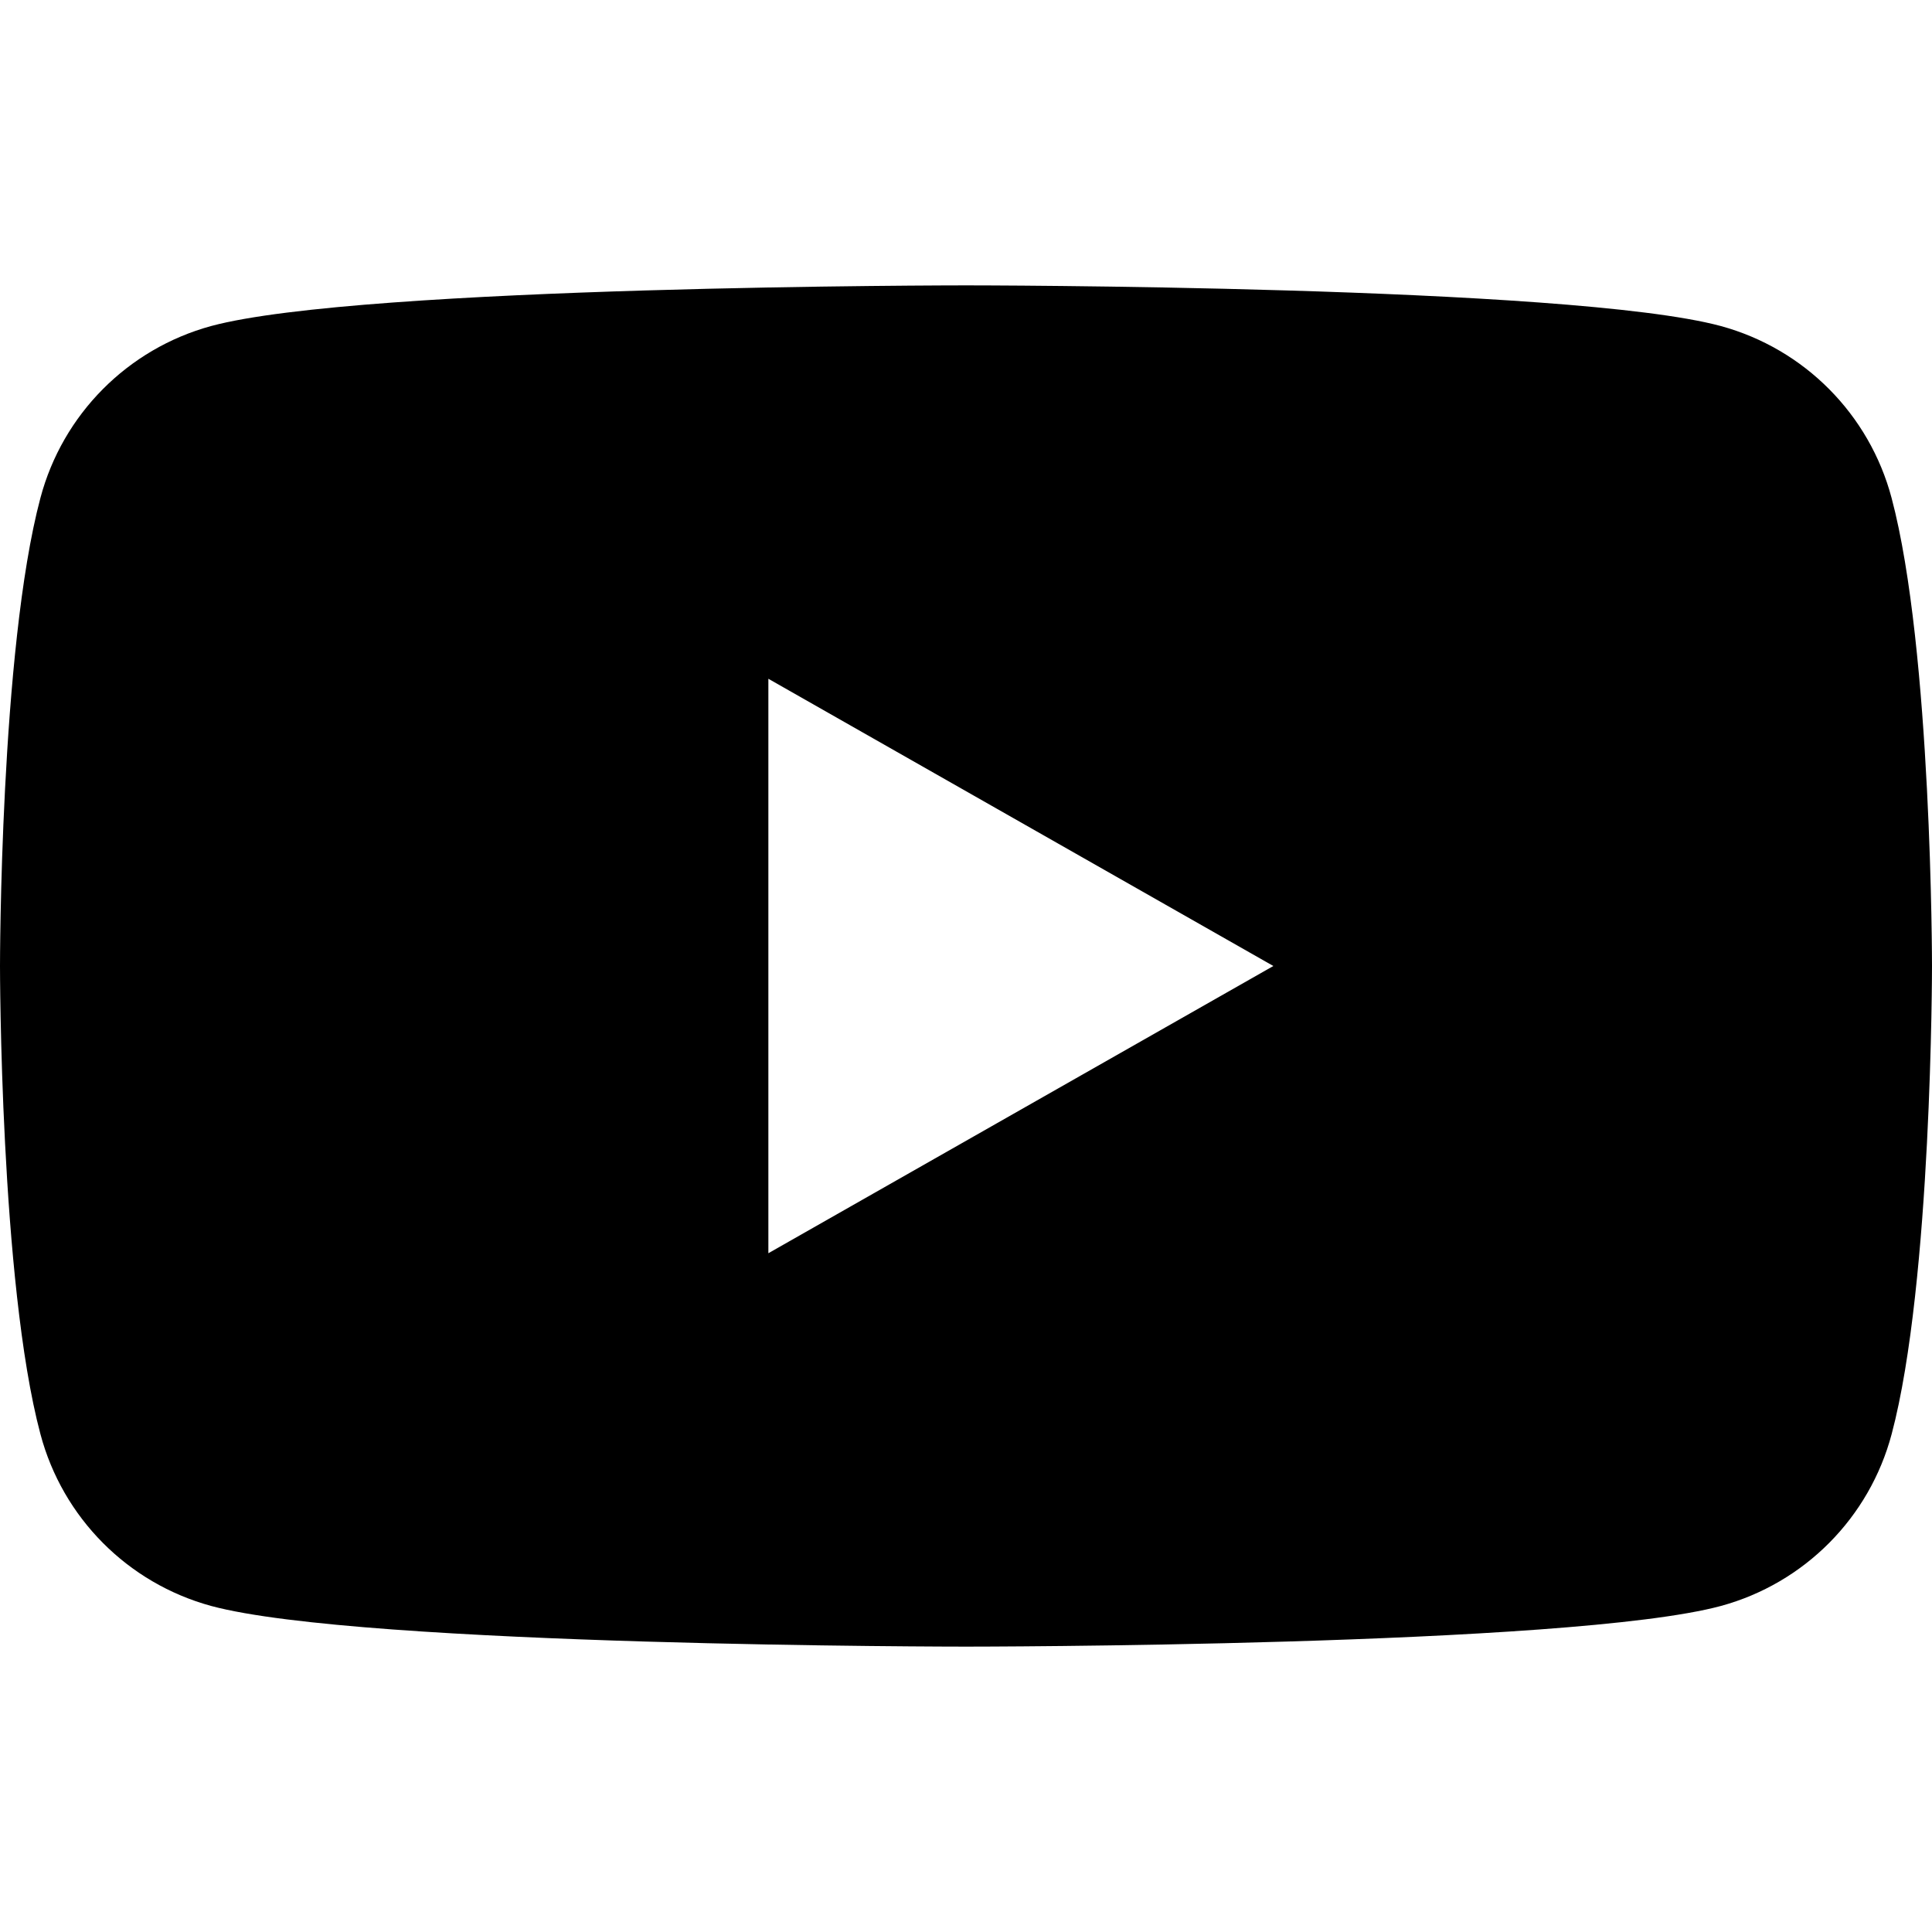
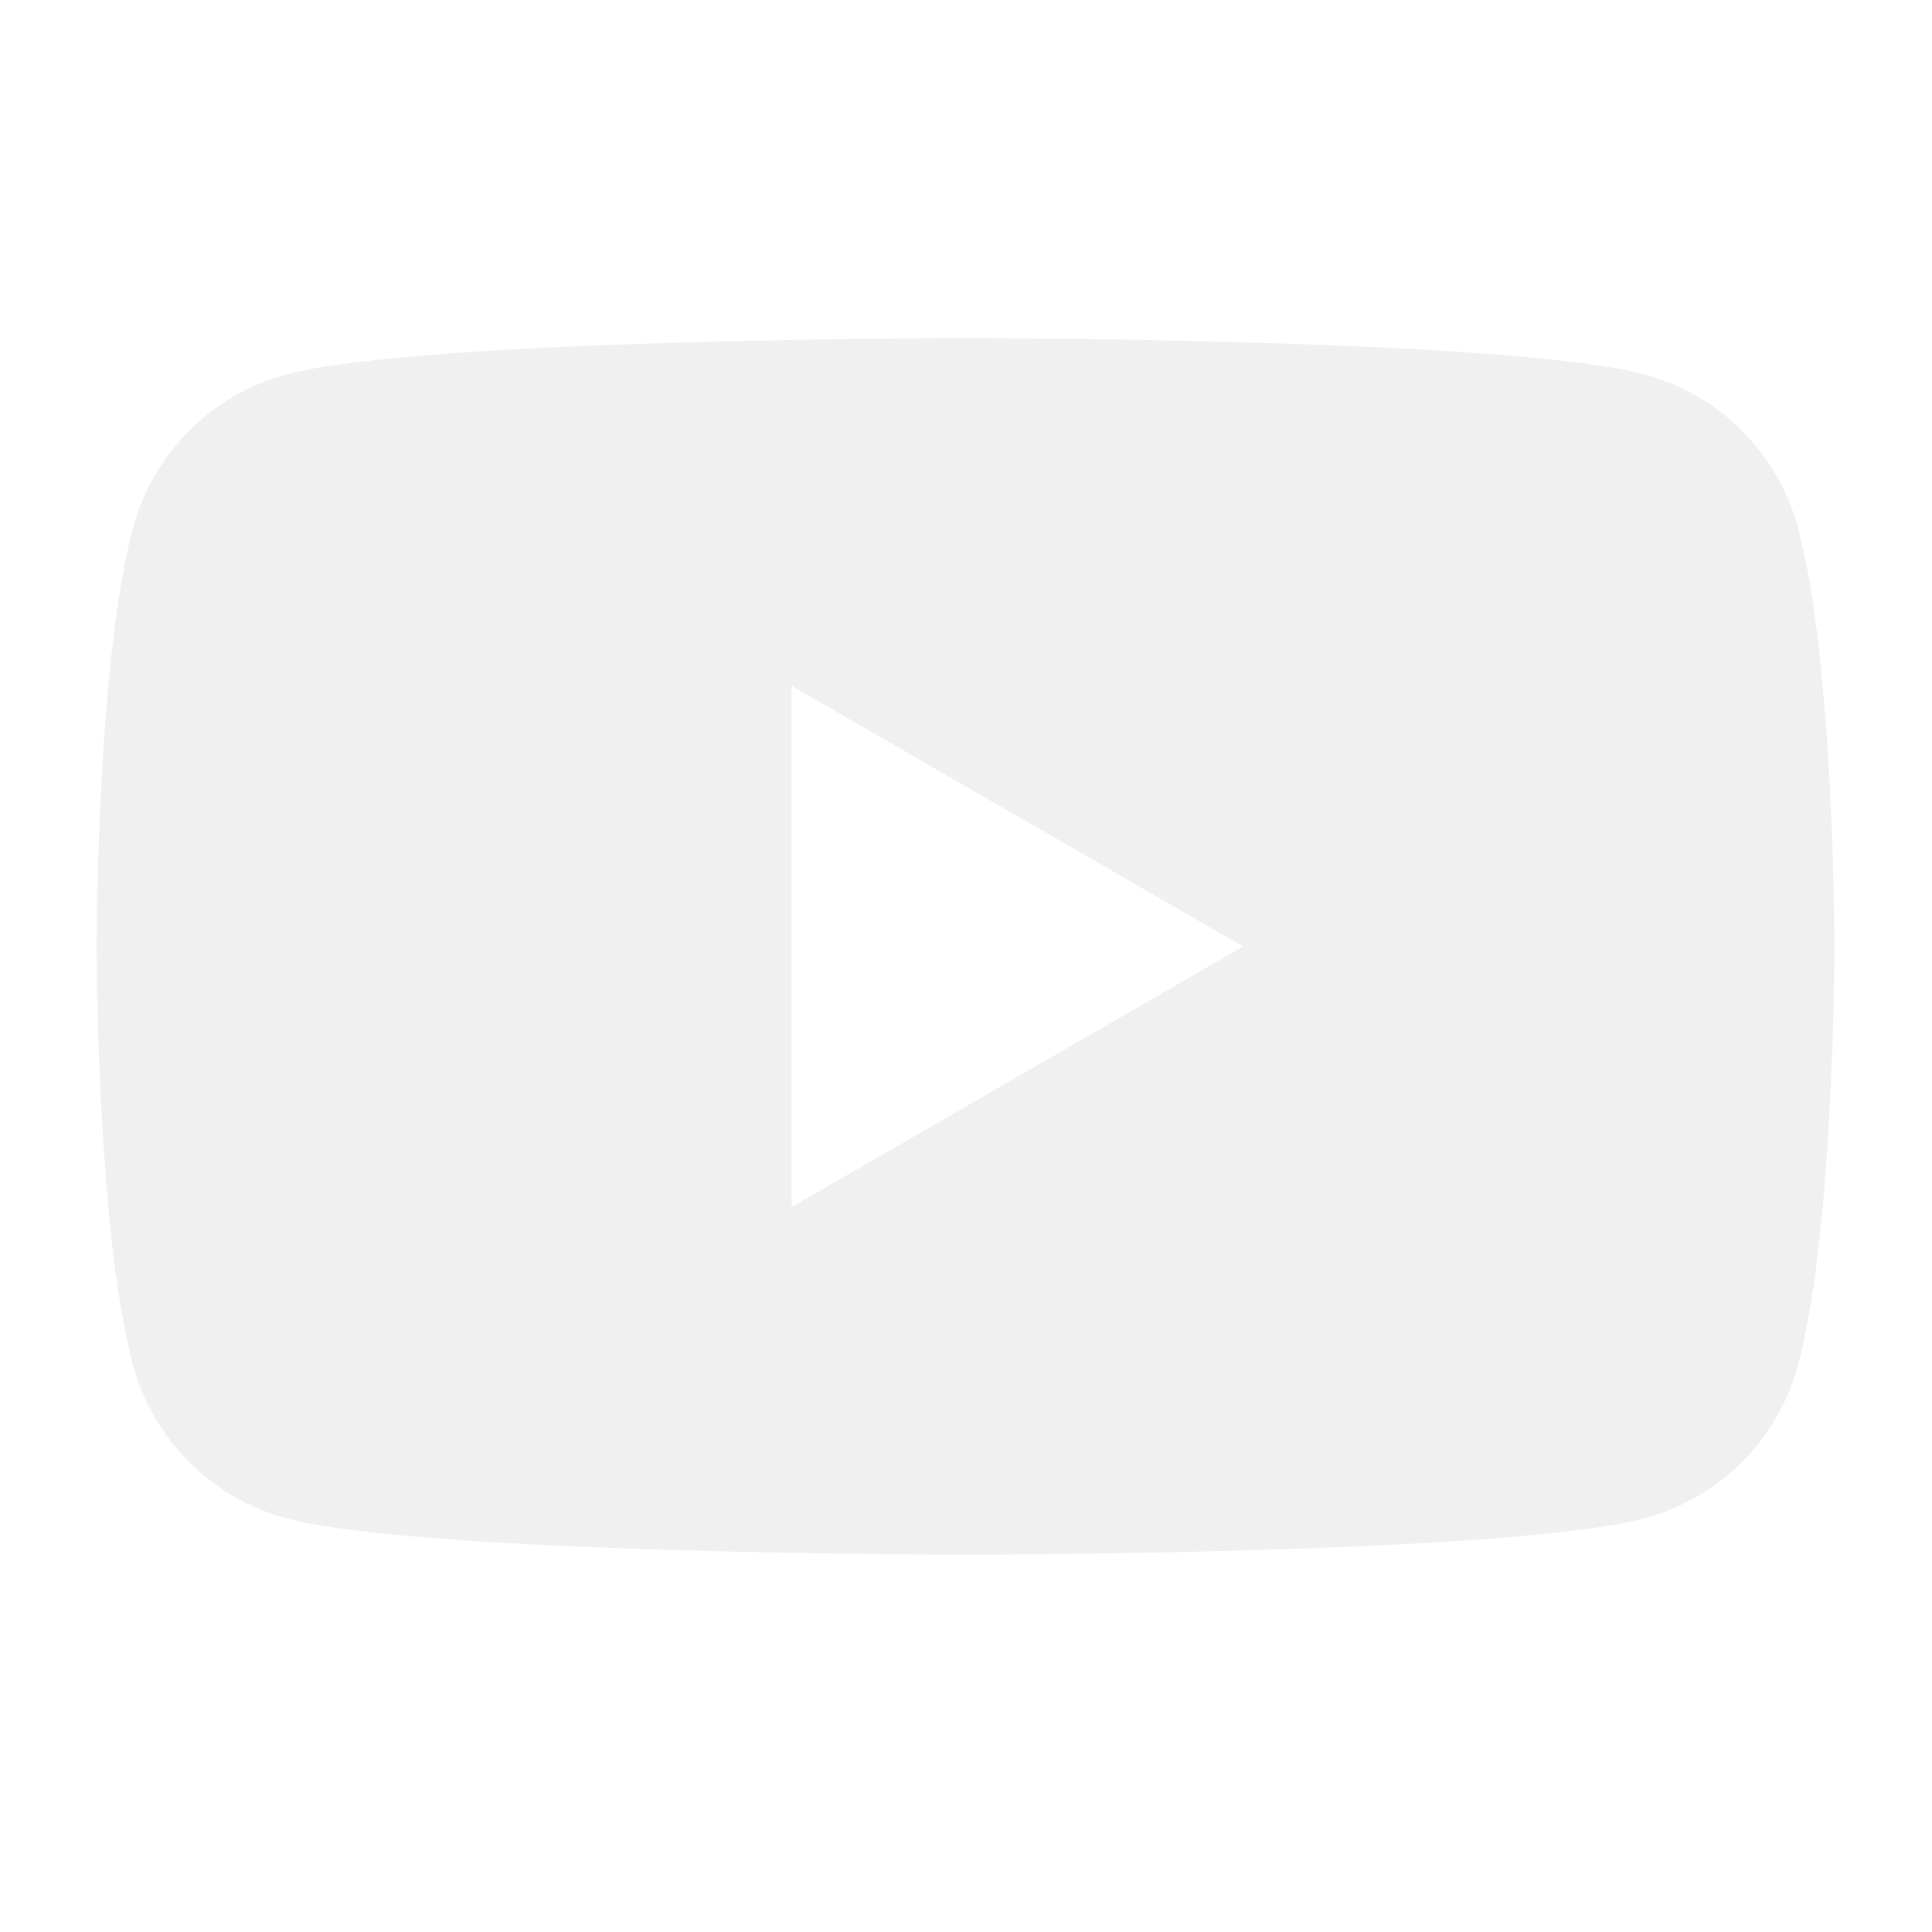
- <svg xmlns="http://www.w3.org/2000/svg" viewBox="0 0 24 24" fill="currentColor" aria-hidden="true">
-   <path d="M23.498 6.186a3.016 3.016 0 0 0-2.122-2.136C19.505 3.545 12 3.545 12 3.545s-7.505 0-9.377.505A3.017 3.017 0 0 0 .502 6.186C0 8.07 0 12 0 12s0 3.93.502 5.814a3.016 3.016 0 0 0 2.122 2.136c1.871.505 9.376.505 9.376.505s7.505 0 9.377-.505a3.015 3.015 0 0 0 2.122-2.136C24 15.93 24 12 24 12s0-3.93-.502-5.814zM9.545 15.568V8.432L15.818 12z" />
+ <svg xmlns="http://www.w3.org/2000/svg" width="20" height="20" viewBox="0 0 20 20" fill="none">
+   <path d="M9.995 3.5C9.995 3.5 15.62 3.5 17.023 3.876C17.798 4.083 18.407 4.692 18.614 5.467C18.987 6.861 18.99 9.763 18.99 9.797C18.99 9.797 18.99 12.726 18.614 14.128C18.407 14.902 17.798 15.511 17.023 15.718C15.62 16.094 9.995 16.094 9.995 16.094C9.962 16.094 4.365 16.093 2.967 15.718C2.192 15.511 1.583 14.902 1.376 14.128C1 12.726 1 9.797 1 9.797C1 9.763 1.002 6.861 1.376 5.467C1.583 4.692 2.192 4.083 2.967 3.876C4.365 3.501 9.962 3.5 9.995 3.5ZM8.195 12.496L12.869 9.798L8.195 7.1V12.496Z" fill="#F0F0F0" />
</svg>
